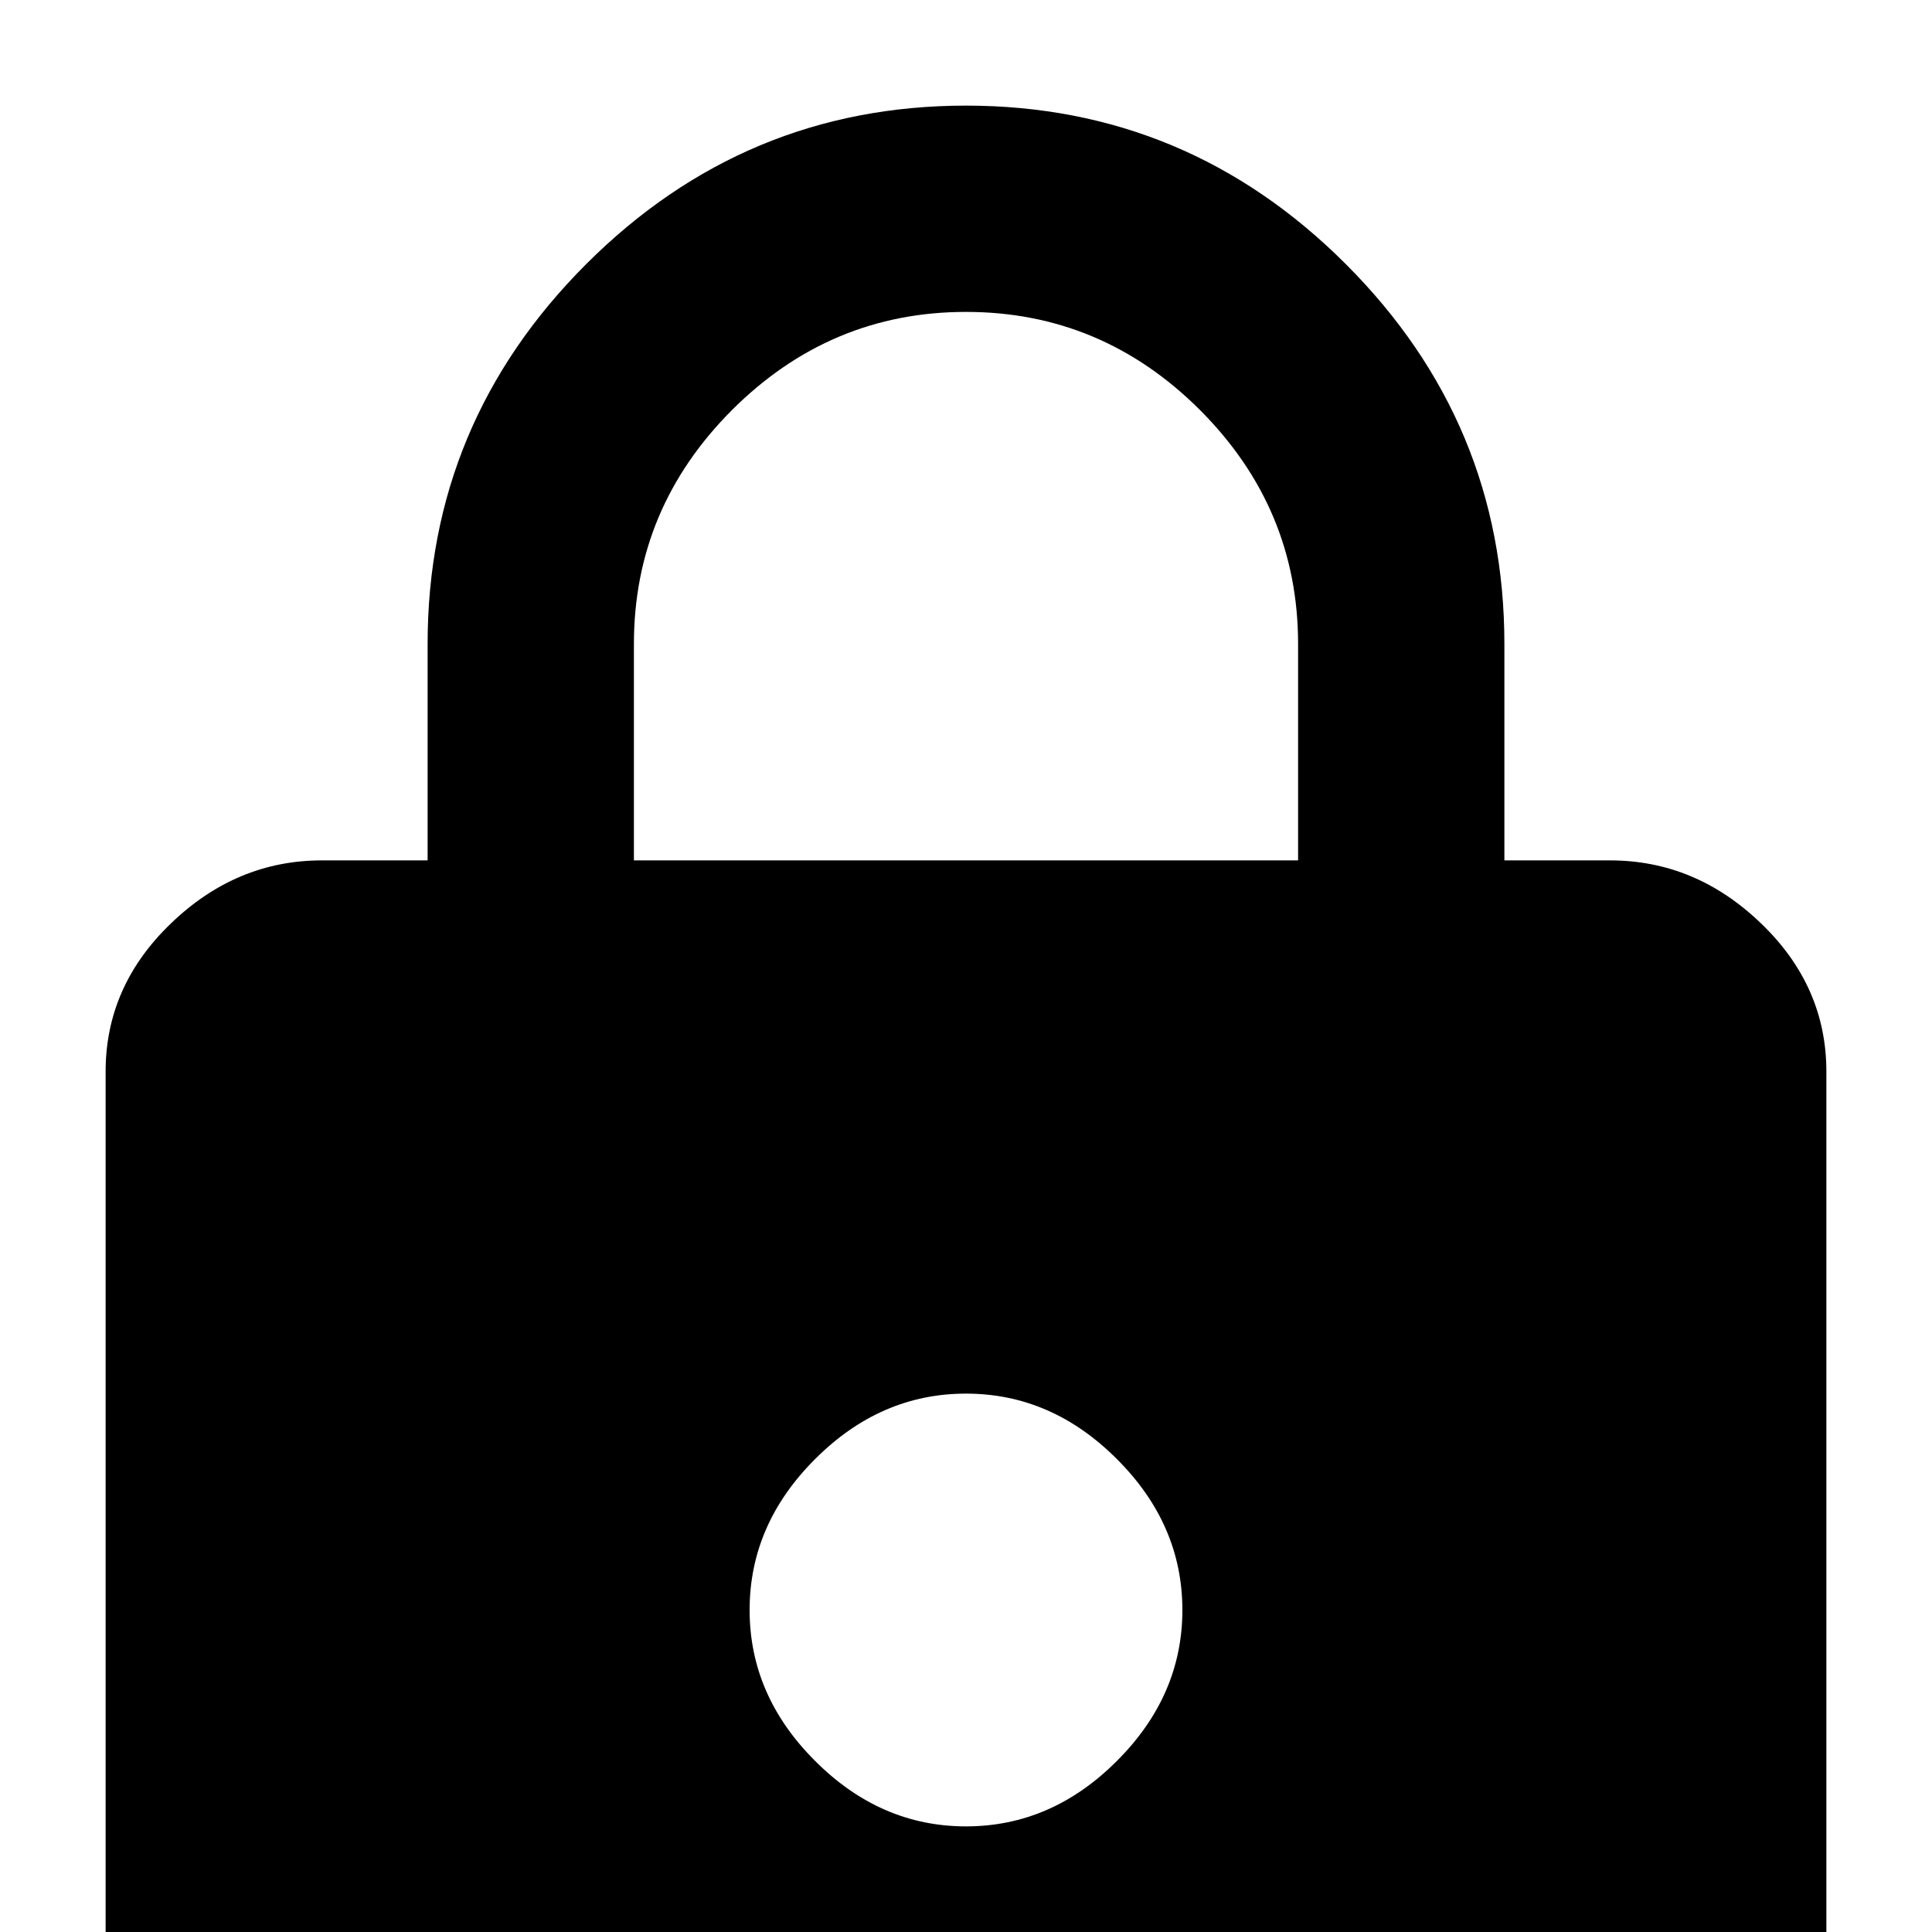
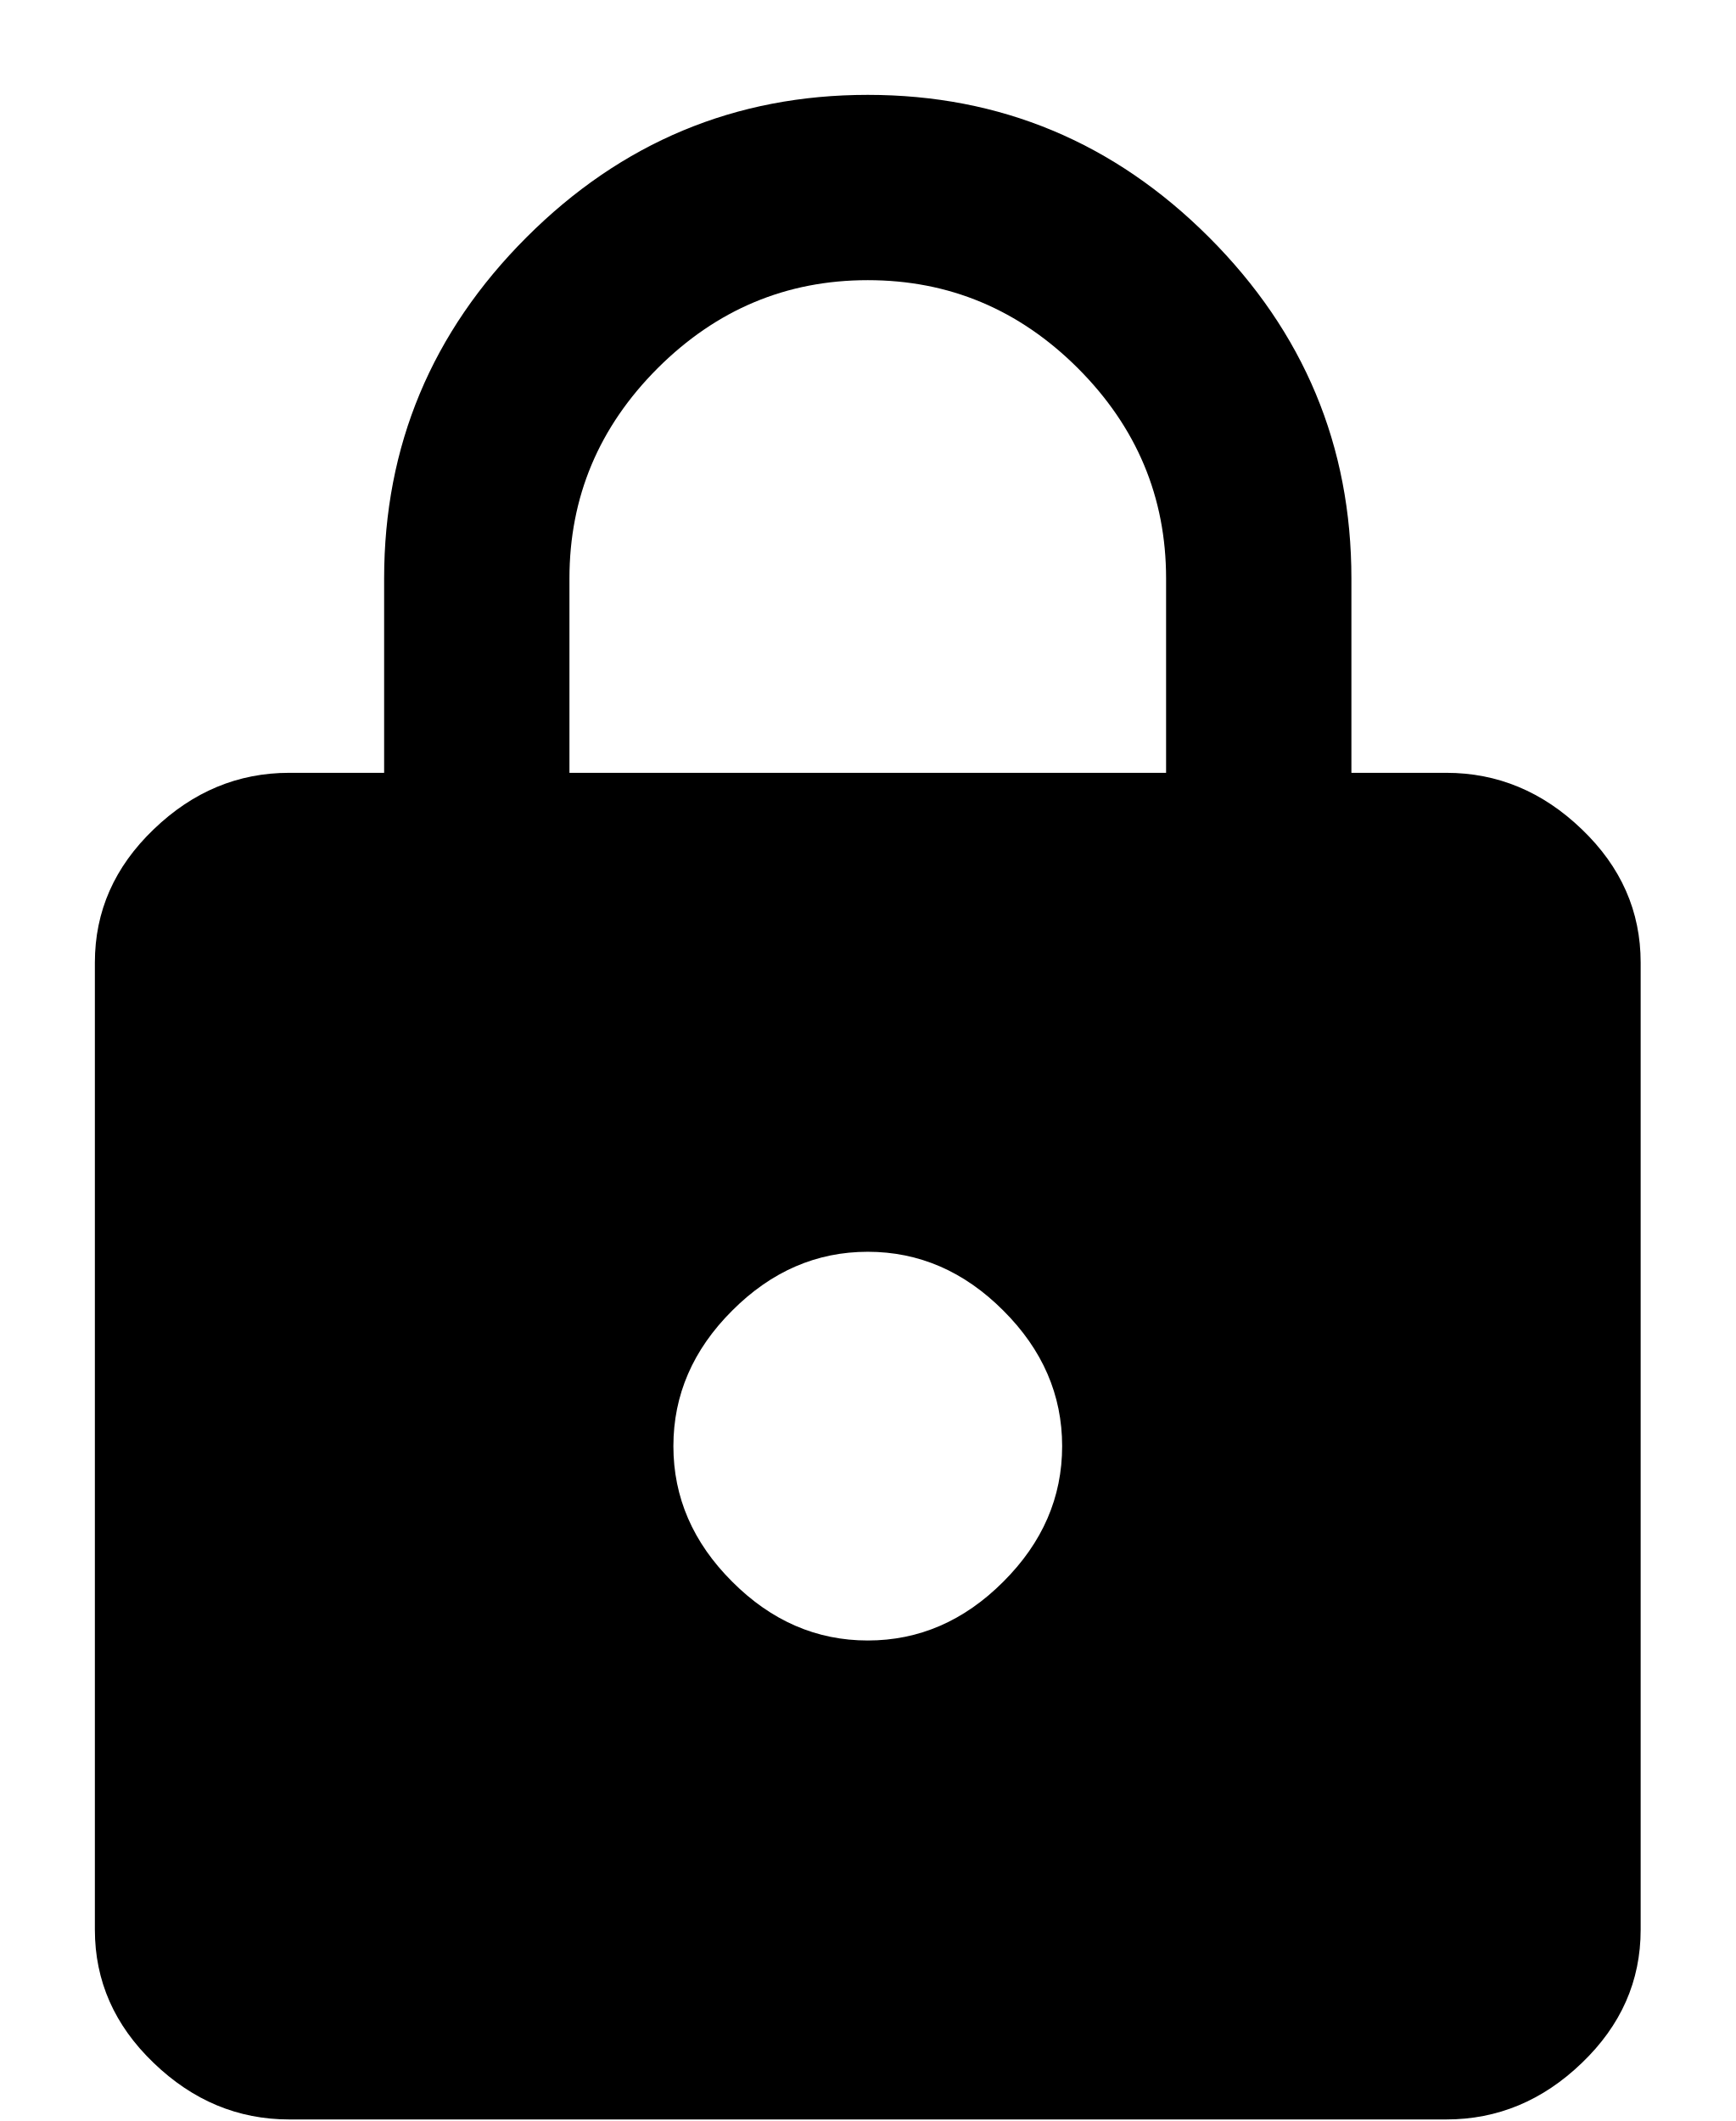
- <svg xmlns="http://www.w3.org/2000/svg" id="lock" viewBox="0 0 18 18">
+ <svg xmlns="http://www.w3.org/2000/svg" id="lock" viewBox="0 0 18 22">
  <path d="M12.094,8.016 L12.094,6 C12.094,5.156 11.789,4.43 11.18,3.82 C10.57,3.211 9.844,2.906 9,2.906 C8.156,2.906 7.43,3.211 6.82,3.82 C6.211,4.43 5.906,5.156 5.906,6 L5.906,8.016 L12.094,8.016 Z M7.594,16.406 C8,16.813 8.469,17.016 9,17.016 C9.531,17.016 10,16.813 10.406,16.406 C10.813,16 11.016,15.531 11.016,15 C11.016,14.469 10.813,14 10.406,13.594 C10,13.187 9.531,12.984 9,12.984 C8.469,12.984 8,13.187 7.594,13.594 C7.187,14 6.984,14.469 6.984,15 C6.984,15.531 7.187,16 7.594,16.406 Z M15,8.016 C15.531,8.016 16,8.211 16.406,8.602 C16.813,8.992 17.016,9.453 17.016,9.984 L17.016,20.016 C17.016,20.547 16.813,21.008 16.406,21.398 C16,21.789 15.531,21.984 15,21.984 L3,21.984 C2.469,21.984 2,21.789 1.594,21.398 C1.187,21.008 0.984,20.547 0.984,20.016 L0.984,9.984 C0.984,9.453 1.187,8.992 1.594,8.602 C2,8.211 2.469,8.016 3,8.016 L3.984,8.016 L3.984,6 C3.984,4.625 4.477,3.445 5.461,2.461 C6.445,1.477 7.625,0.984 9,0.984 C10.375,0.984 11.555,1.477 12.539,2.461 C13.523,3.445 14.016,4.625 14.016,6 L14.016,8.016 L15,8.016 Z" />
</svg>
